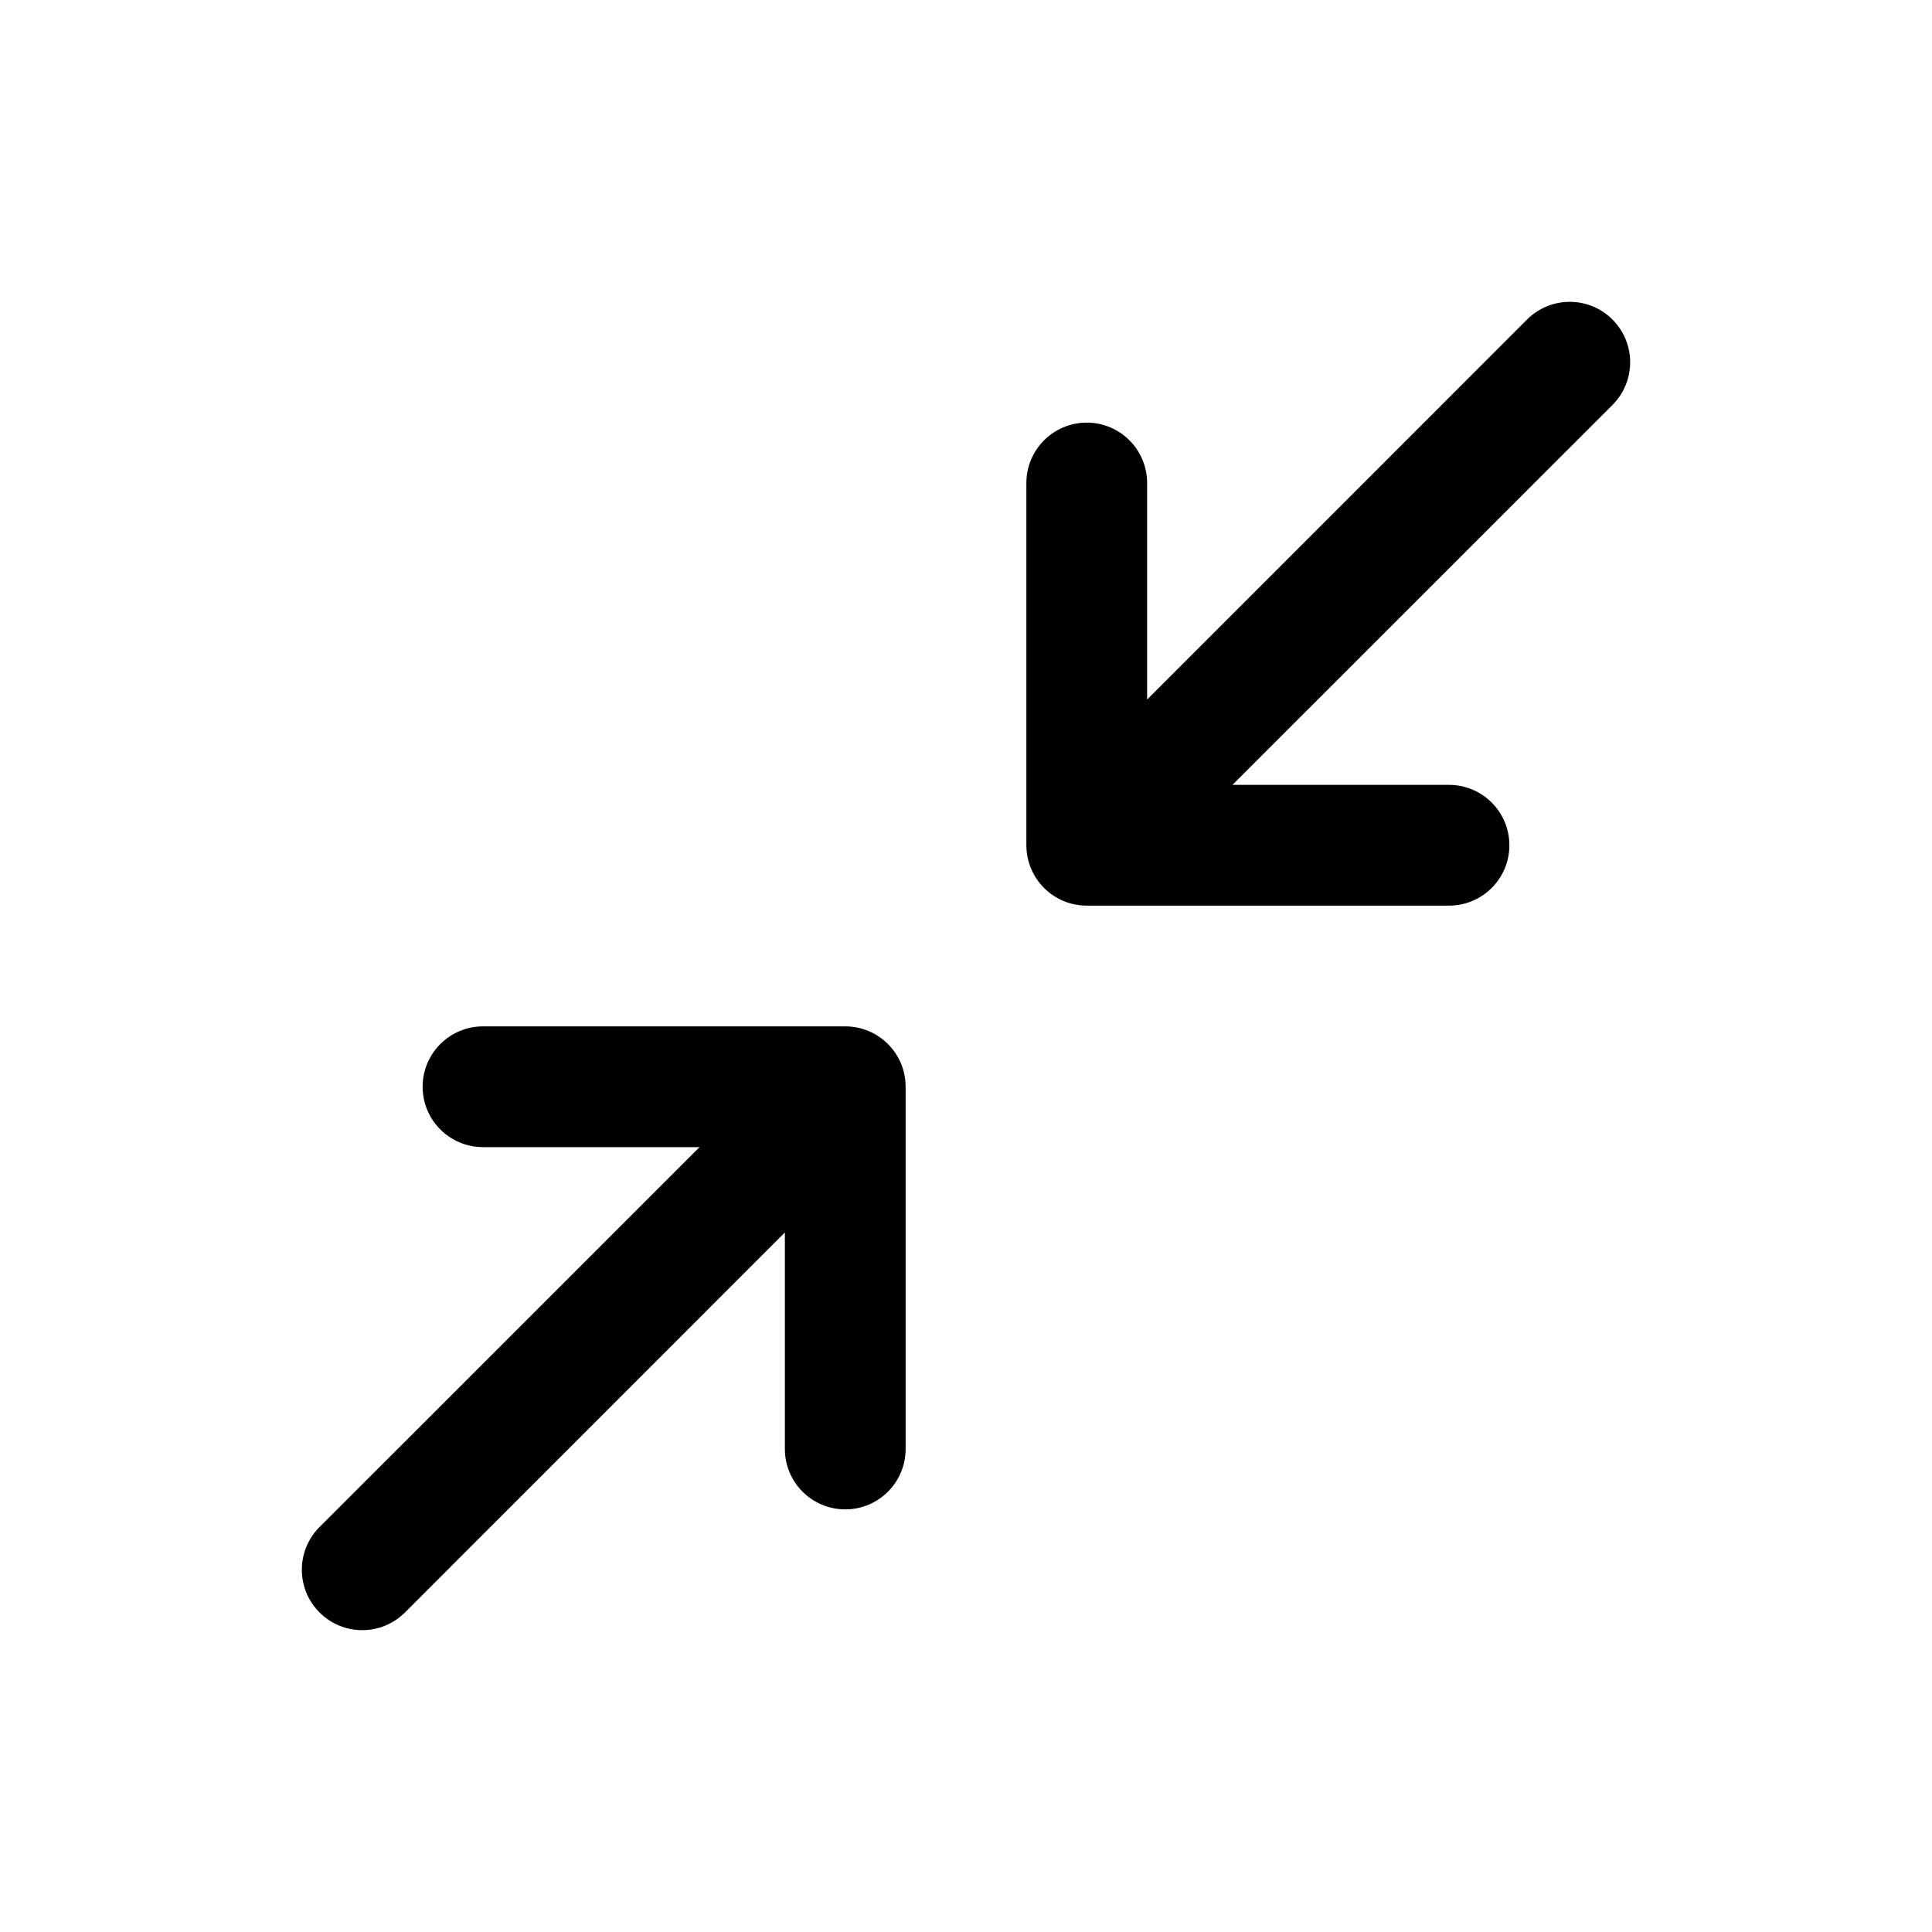
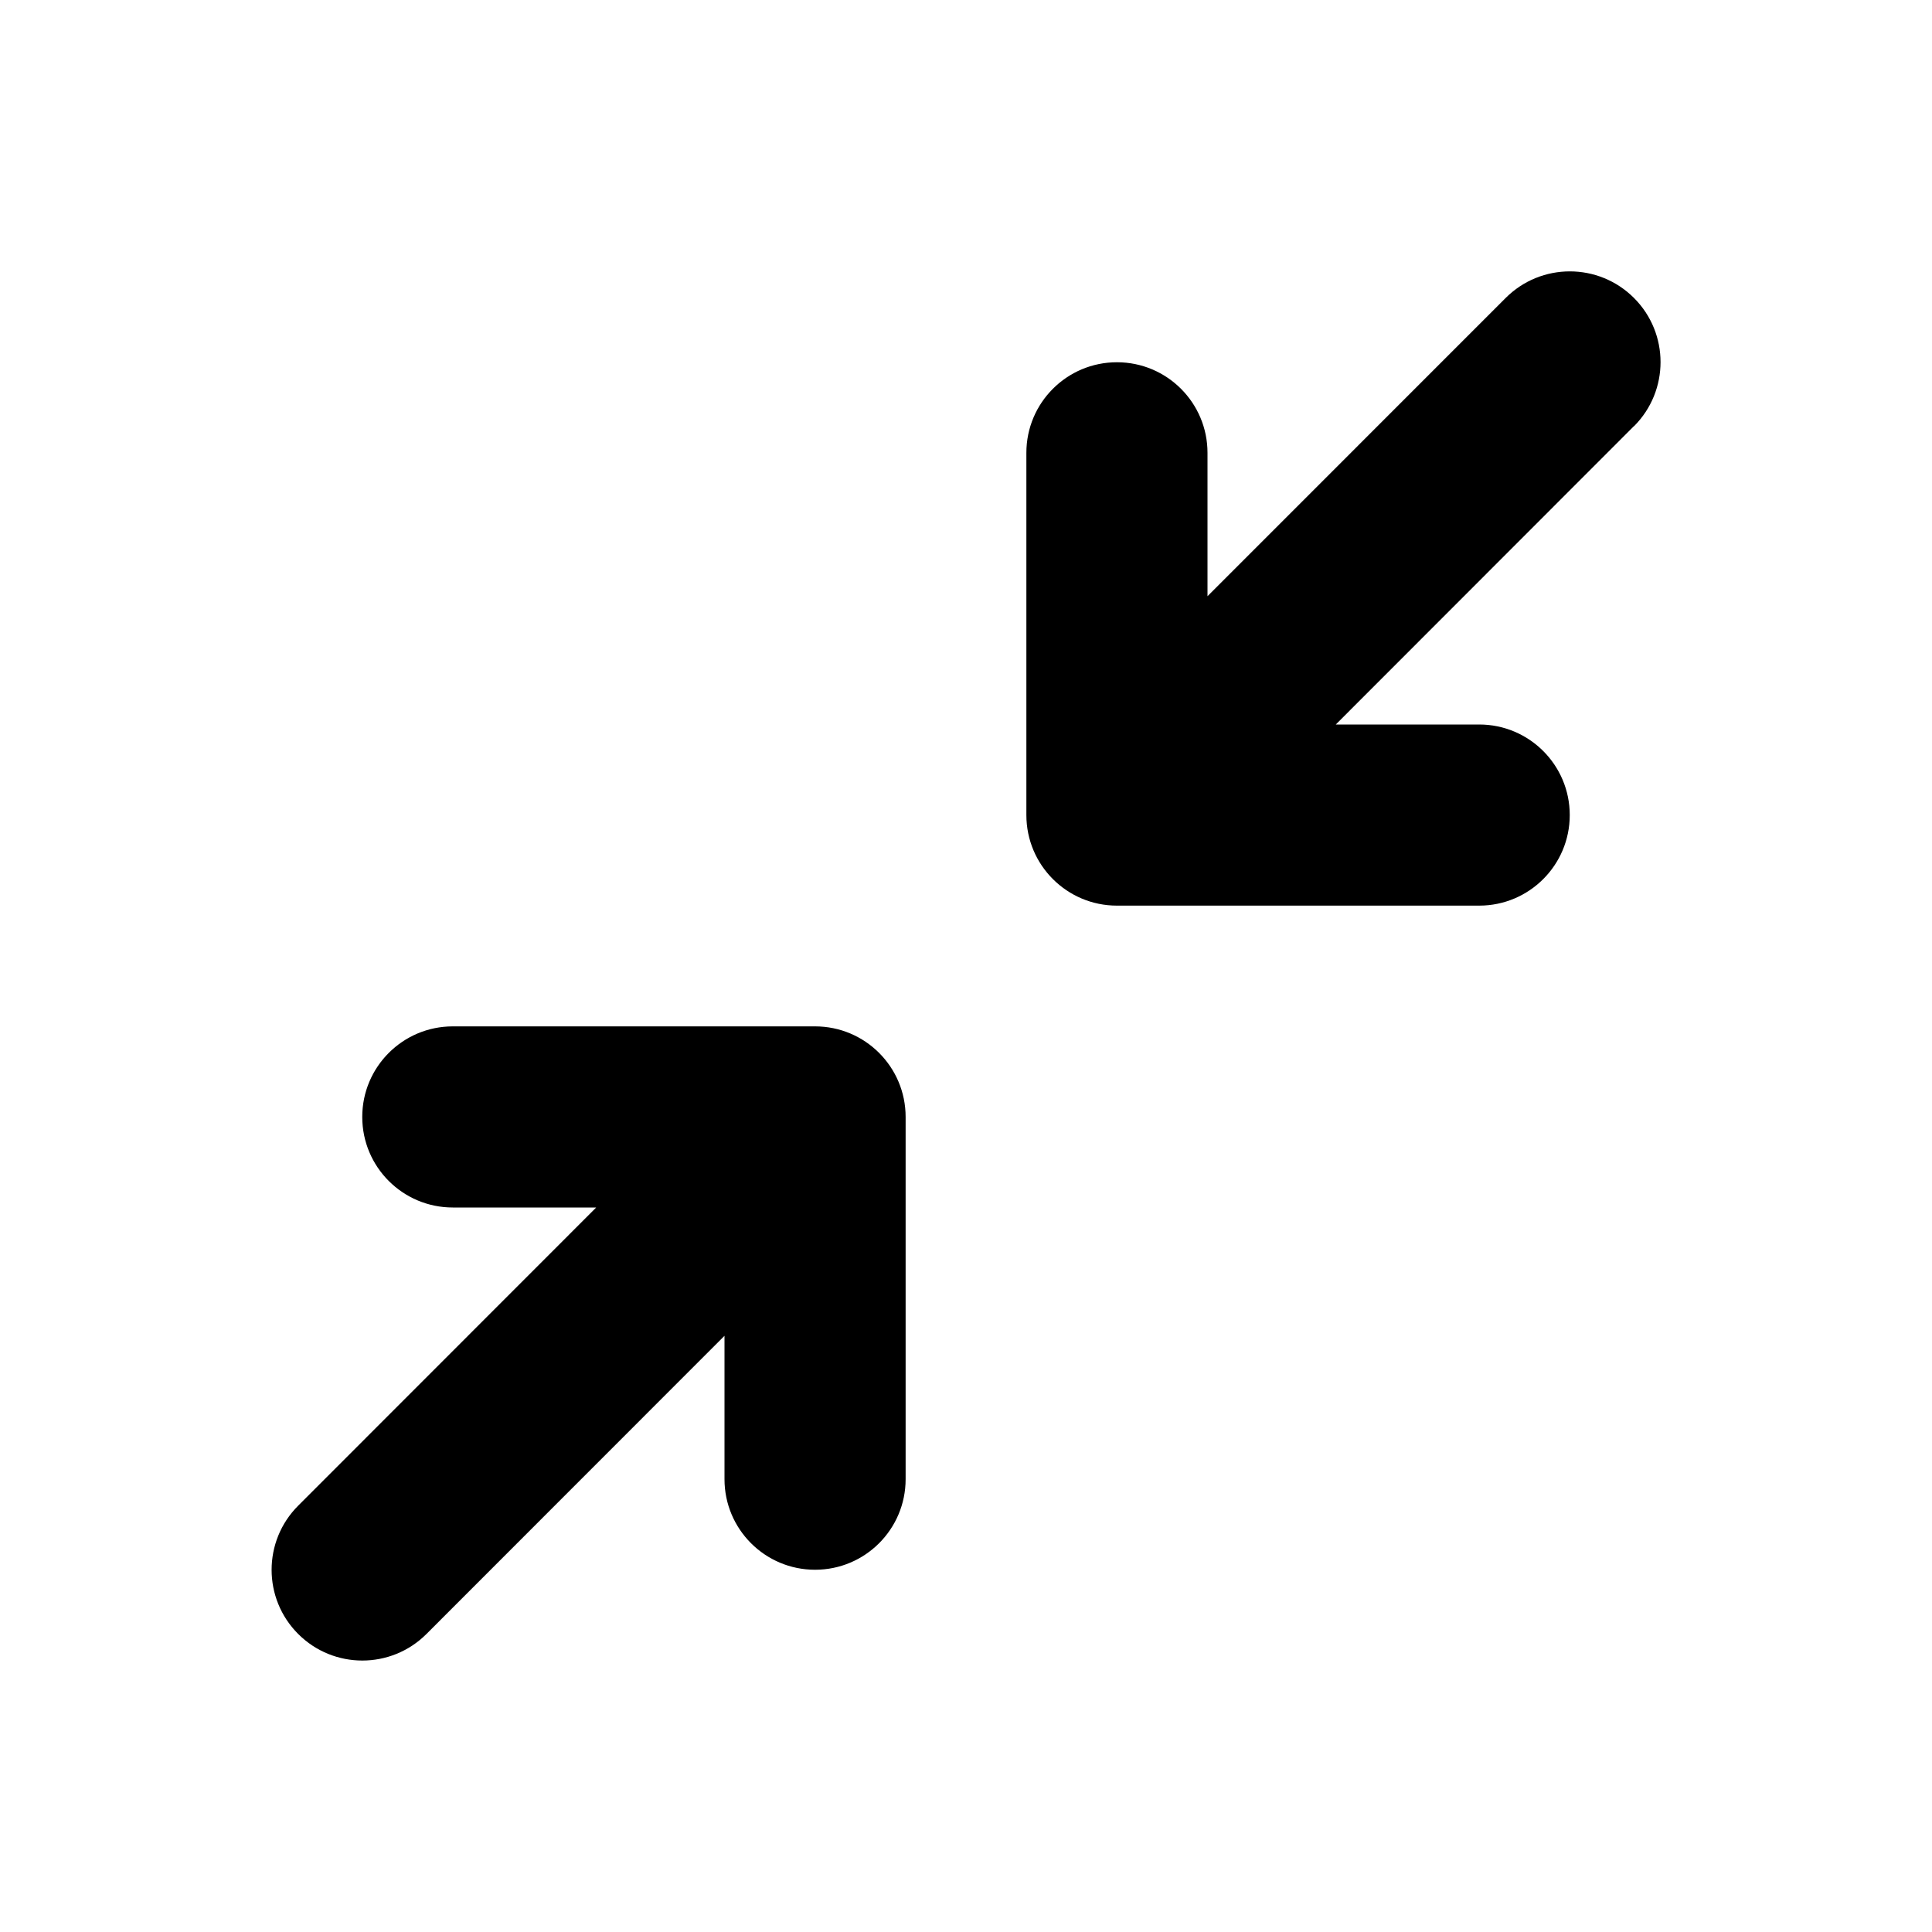
<svg xmlns="http://www.w3.org/2000/svg" viewBox="0 0 256 256" fill="currentColor">
-   <path d="M213.66,53.66,163.31,104H192a8,8,0,0,1,0,16H144a8,8,0,0,1-8-8V64a8,8,0,0,1,16,0V92.69l50.34-50.35a8,8,0,0,1,11.32,11.32ZM112,136H64a8,8,0,0,0,0,16H92.69L42.34,202.34a8,8,0,0,0,11.32,11.32L104,163.31V192a8,8,0,0,0,16,0V144A8,8,0,0,0,112,136Z" />
+   <path d="M216.49,56.48,177,96h19a12,12,0,0,1,0,24H148a12,12,0,0,1-12-12V60a12,12,0,0,1,24,0V79l39.51-39.52a12,12,0,0,1,17,17ZM108,136H60a12,12,0,0,0,0,24H79L39.51,199.51a12,12,0,0,0,17,17L96,177v19a12,12,0,0,0,24,0V148A12,12,0,0,0,108,136Z" />
</svg>
